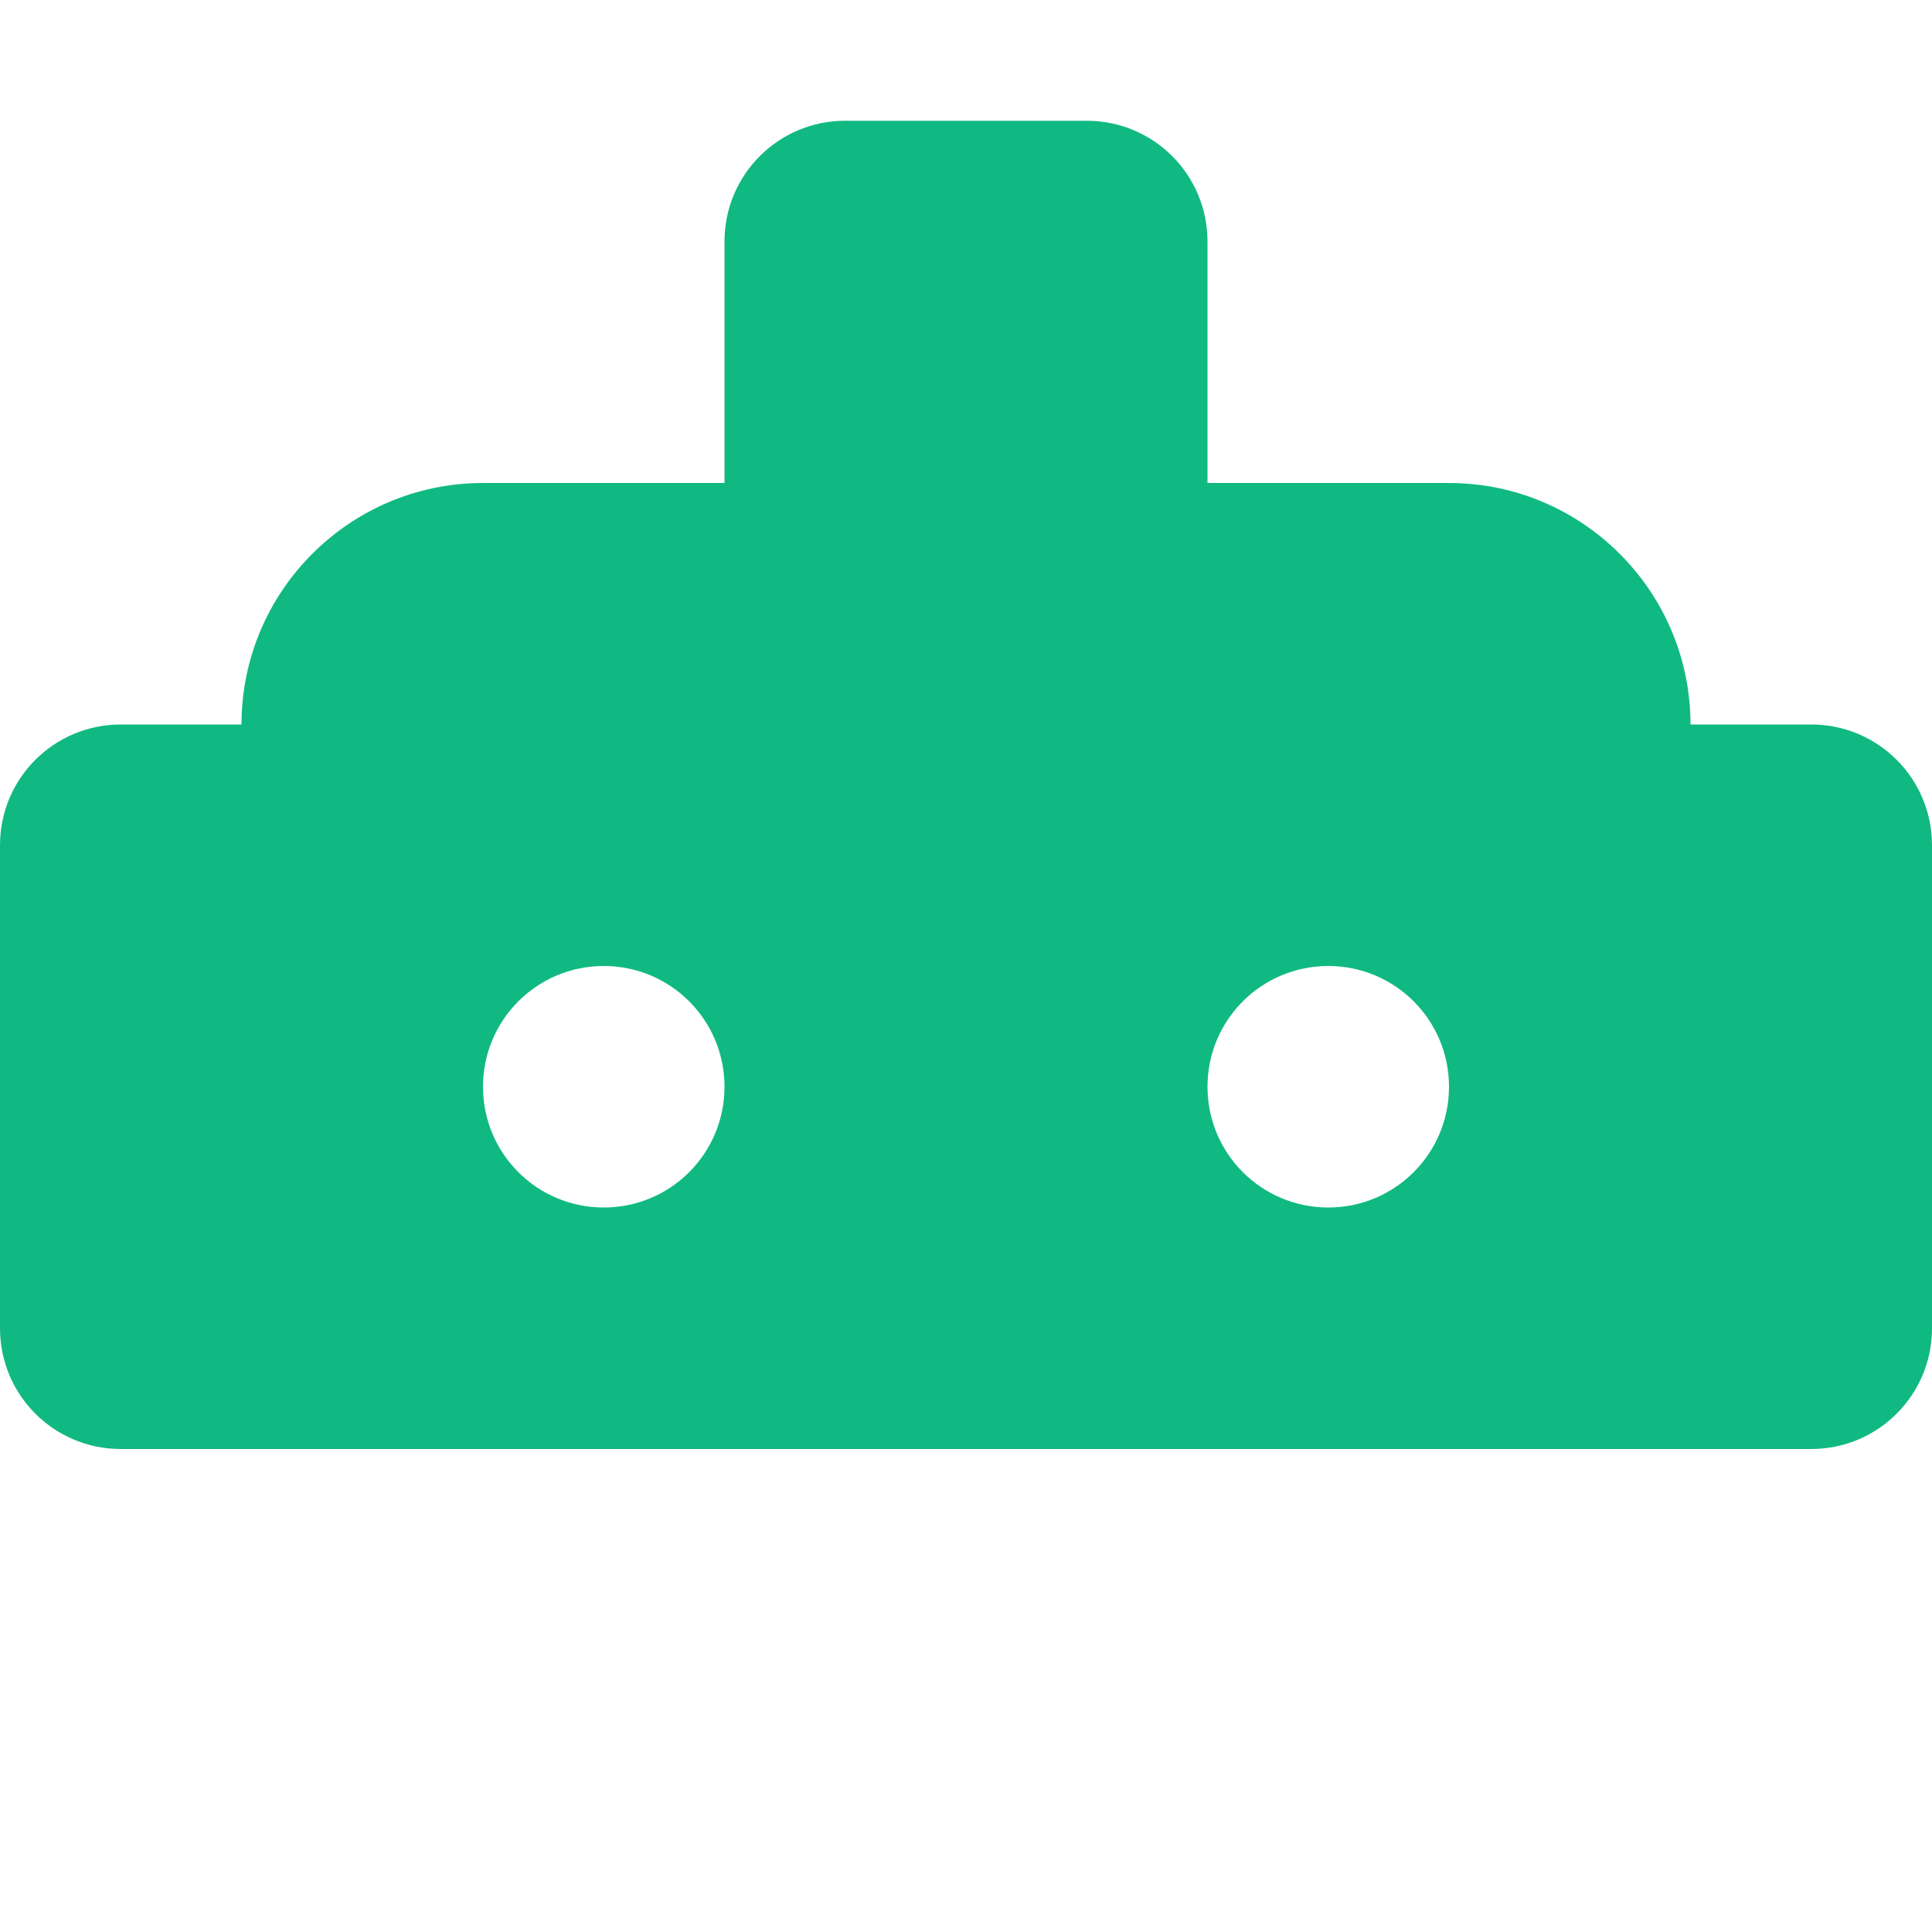
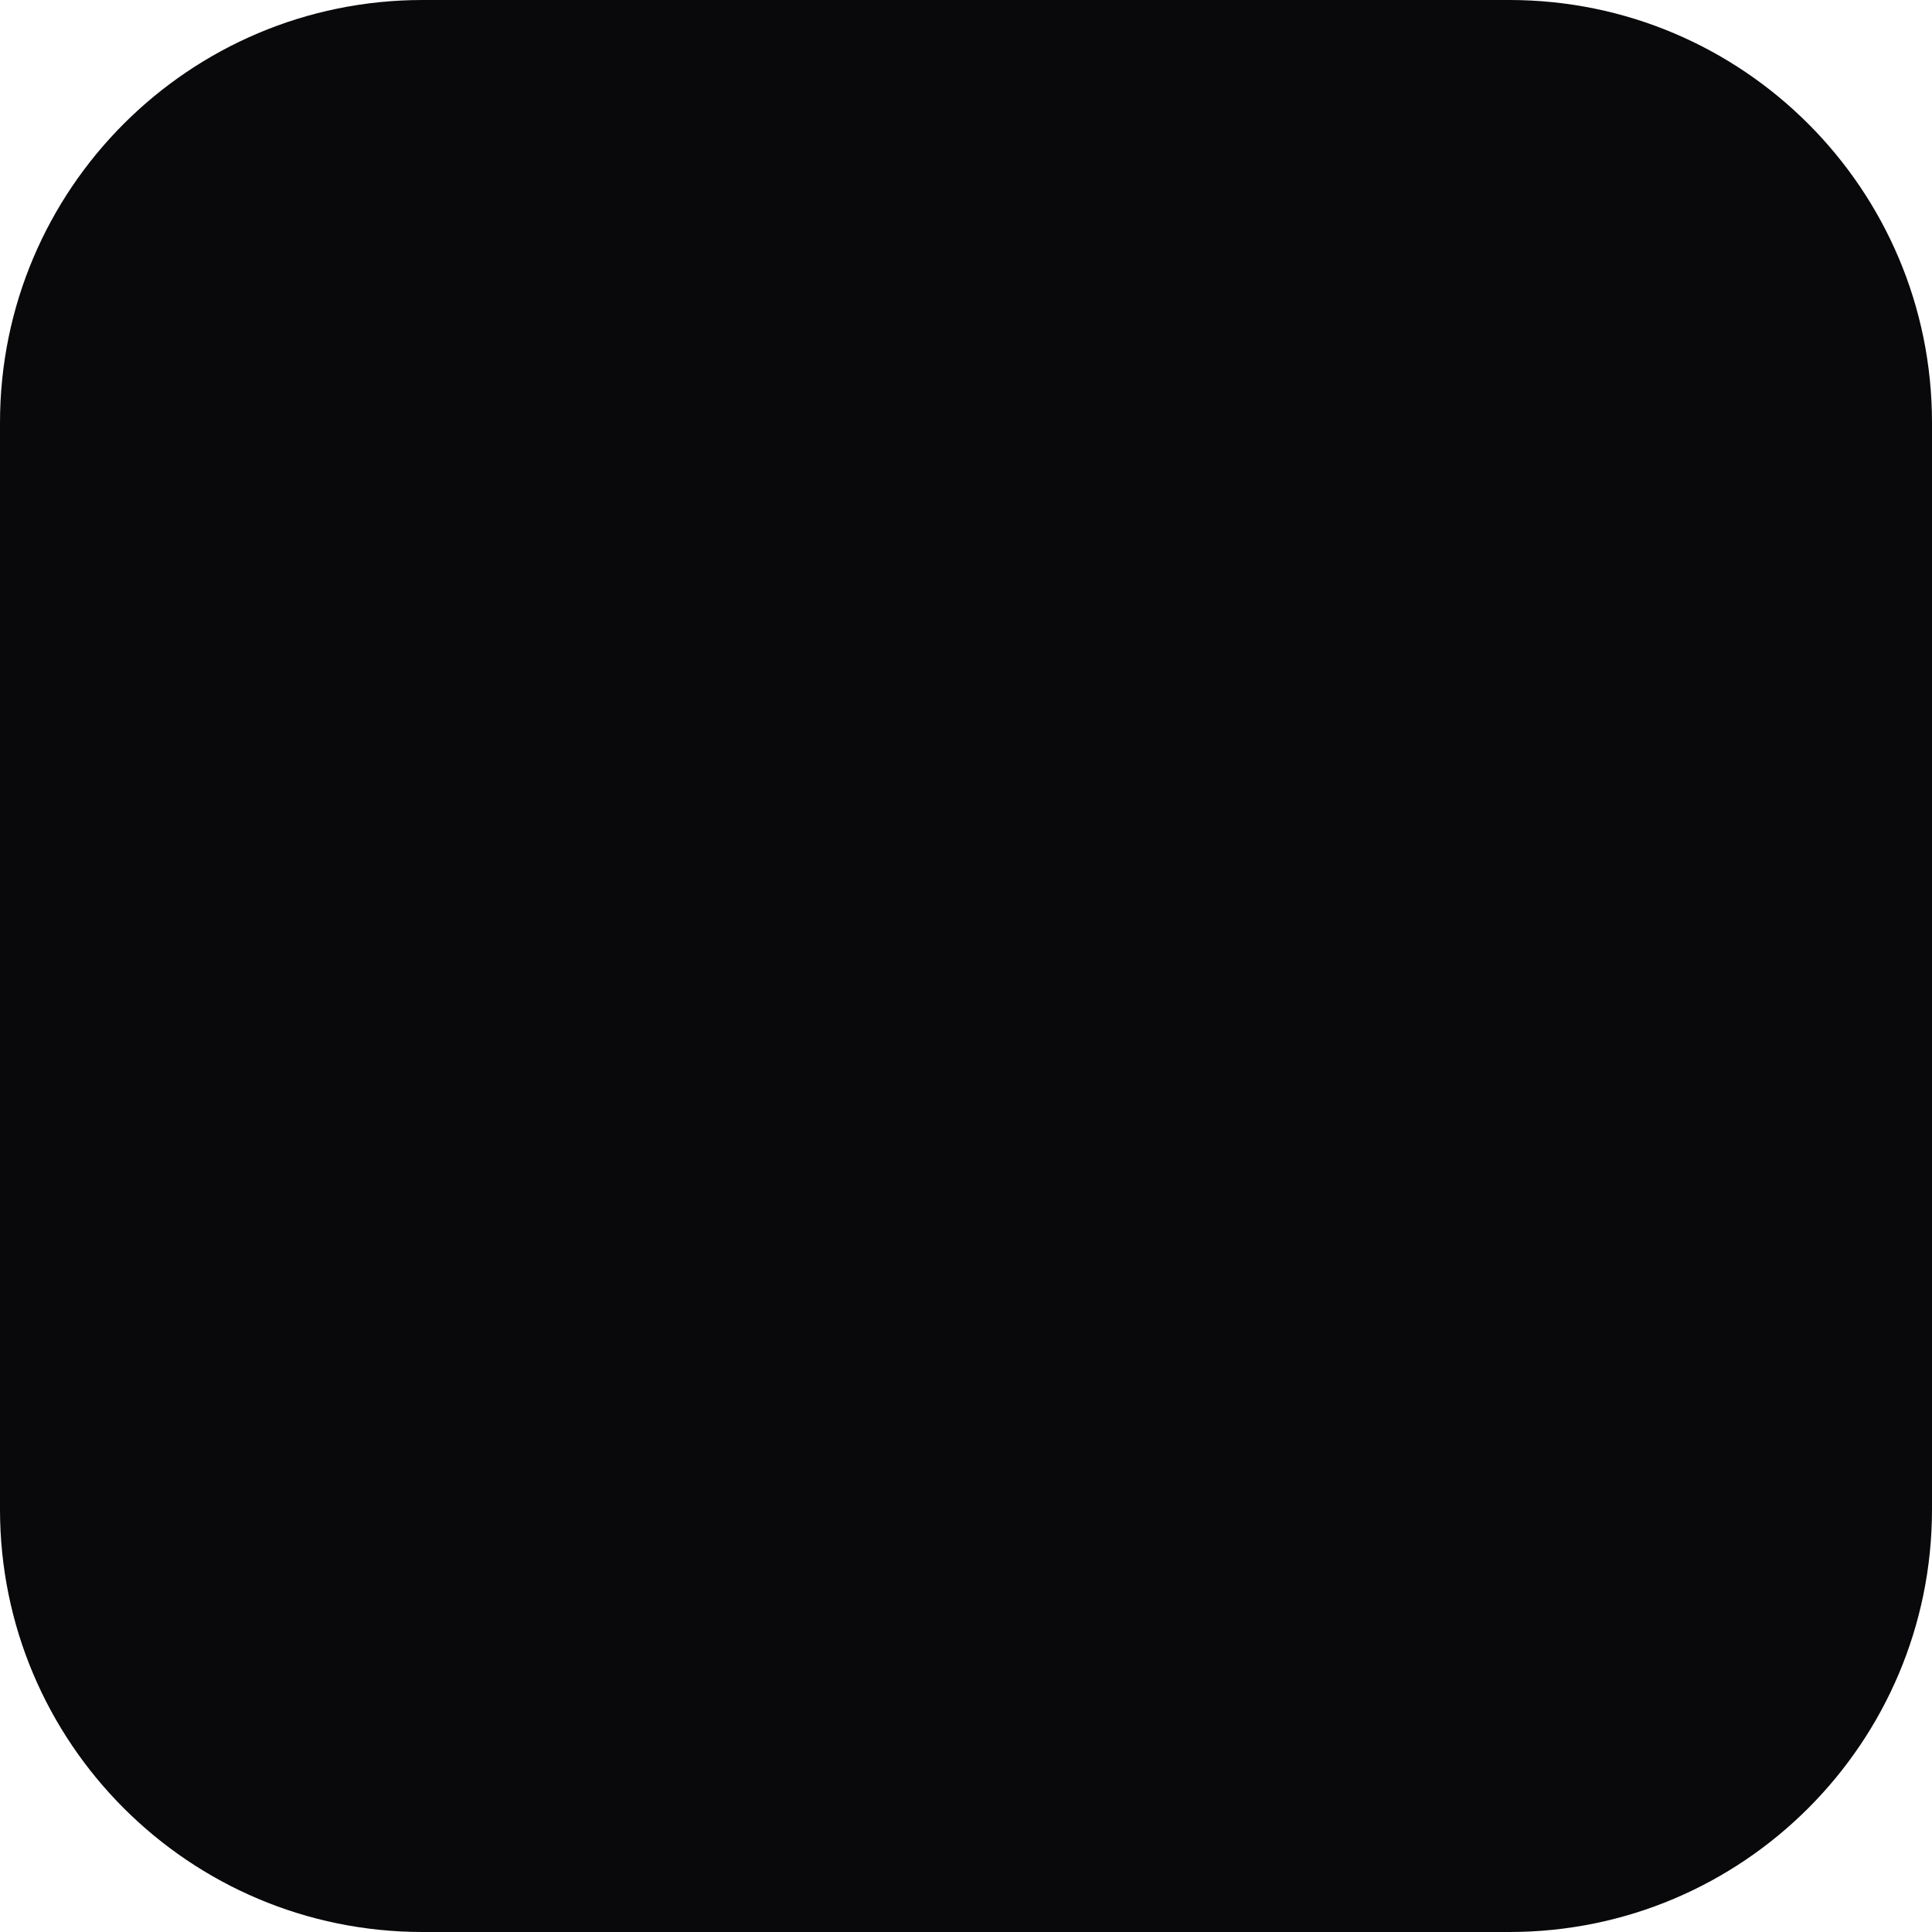
- <svg xmlns="http://www.w3.org/2000/svg" viewBox="0 0 512 512" fill="#10b981">
-   <path d="M480 192H32C14.3 192 0 206.3 0 224v128c0 17.7 14.3 32 32 32h448c17.7 0 32-14.3 32-32V224c0-17.7-14.3-32-32-32zM160 320c-17.7 0-32-14.3-32-32s14.3-32 32-32 32 14.3 32 32-14.3 32-32 32zm192 0c-17.7 0-32-14.3-32-32s14.3-32 32-32 32 14.3 32 32-14.3 32-32 32z" />
-   <path d="M384 128h-64V64c0-17.7-14.3-32-32-32h-64c-17.7 0-32 14.3-32 32v64H128c-35.3 0-64 28.7-64 64v32h384v-32c0-35.3-28.7-64-64-64z" />
+ <svg xmlns="http://www.w3.org/2000/svg" viewBox="0 0 512 512">
+   <rect width="512" height="512" rx="112" fill="#09090b" />
+   <g transform="translate(64, 64) scale(16)">
+     <svg viewBox="0 0 24 24" fill="none" stroke="#34d399" stroke-width="2" stroke-linecap="round" stroke-linejoin="round">
+       <line x1="6" x2="10" y1="12" y2="12" />
+       <line x1="8" x2="8" y1="10" y2="14" />
+       <line x1="15" x2="15.01" y1="13" y2="13" />
+       <line x1="18" x2="18.01" y1="11" y2="11" />
+       <path d="M17.32 5H6.68a4 4 0 0 0-3.978 3.59c-.006.052-.01.101-.017.152C2.604 9.416 2 14.456 2 16a3 3 0 0 0 3 3c1 0 1.5-.5 2-1l1.414-1.414A2 2 0 0 1 9.828 16h4.344a2 2 0 0 1 1.414.586L17 18c.5.5 1 1 2 1a3 3 0 0 0 3-3c0-1.545-.604-6.584-.685-7.258-.007-.05-.011-.1-.017-.151A4 4 0 0 0 17.32 5z" />
+     </svg>
+   </g>
</svg>
